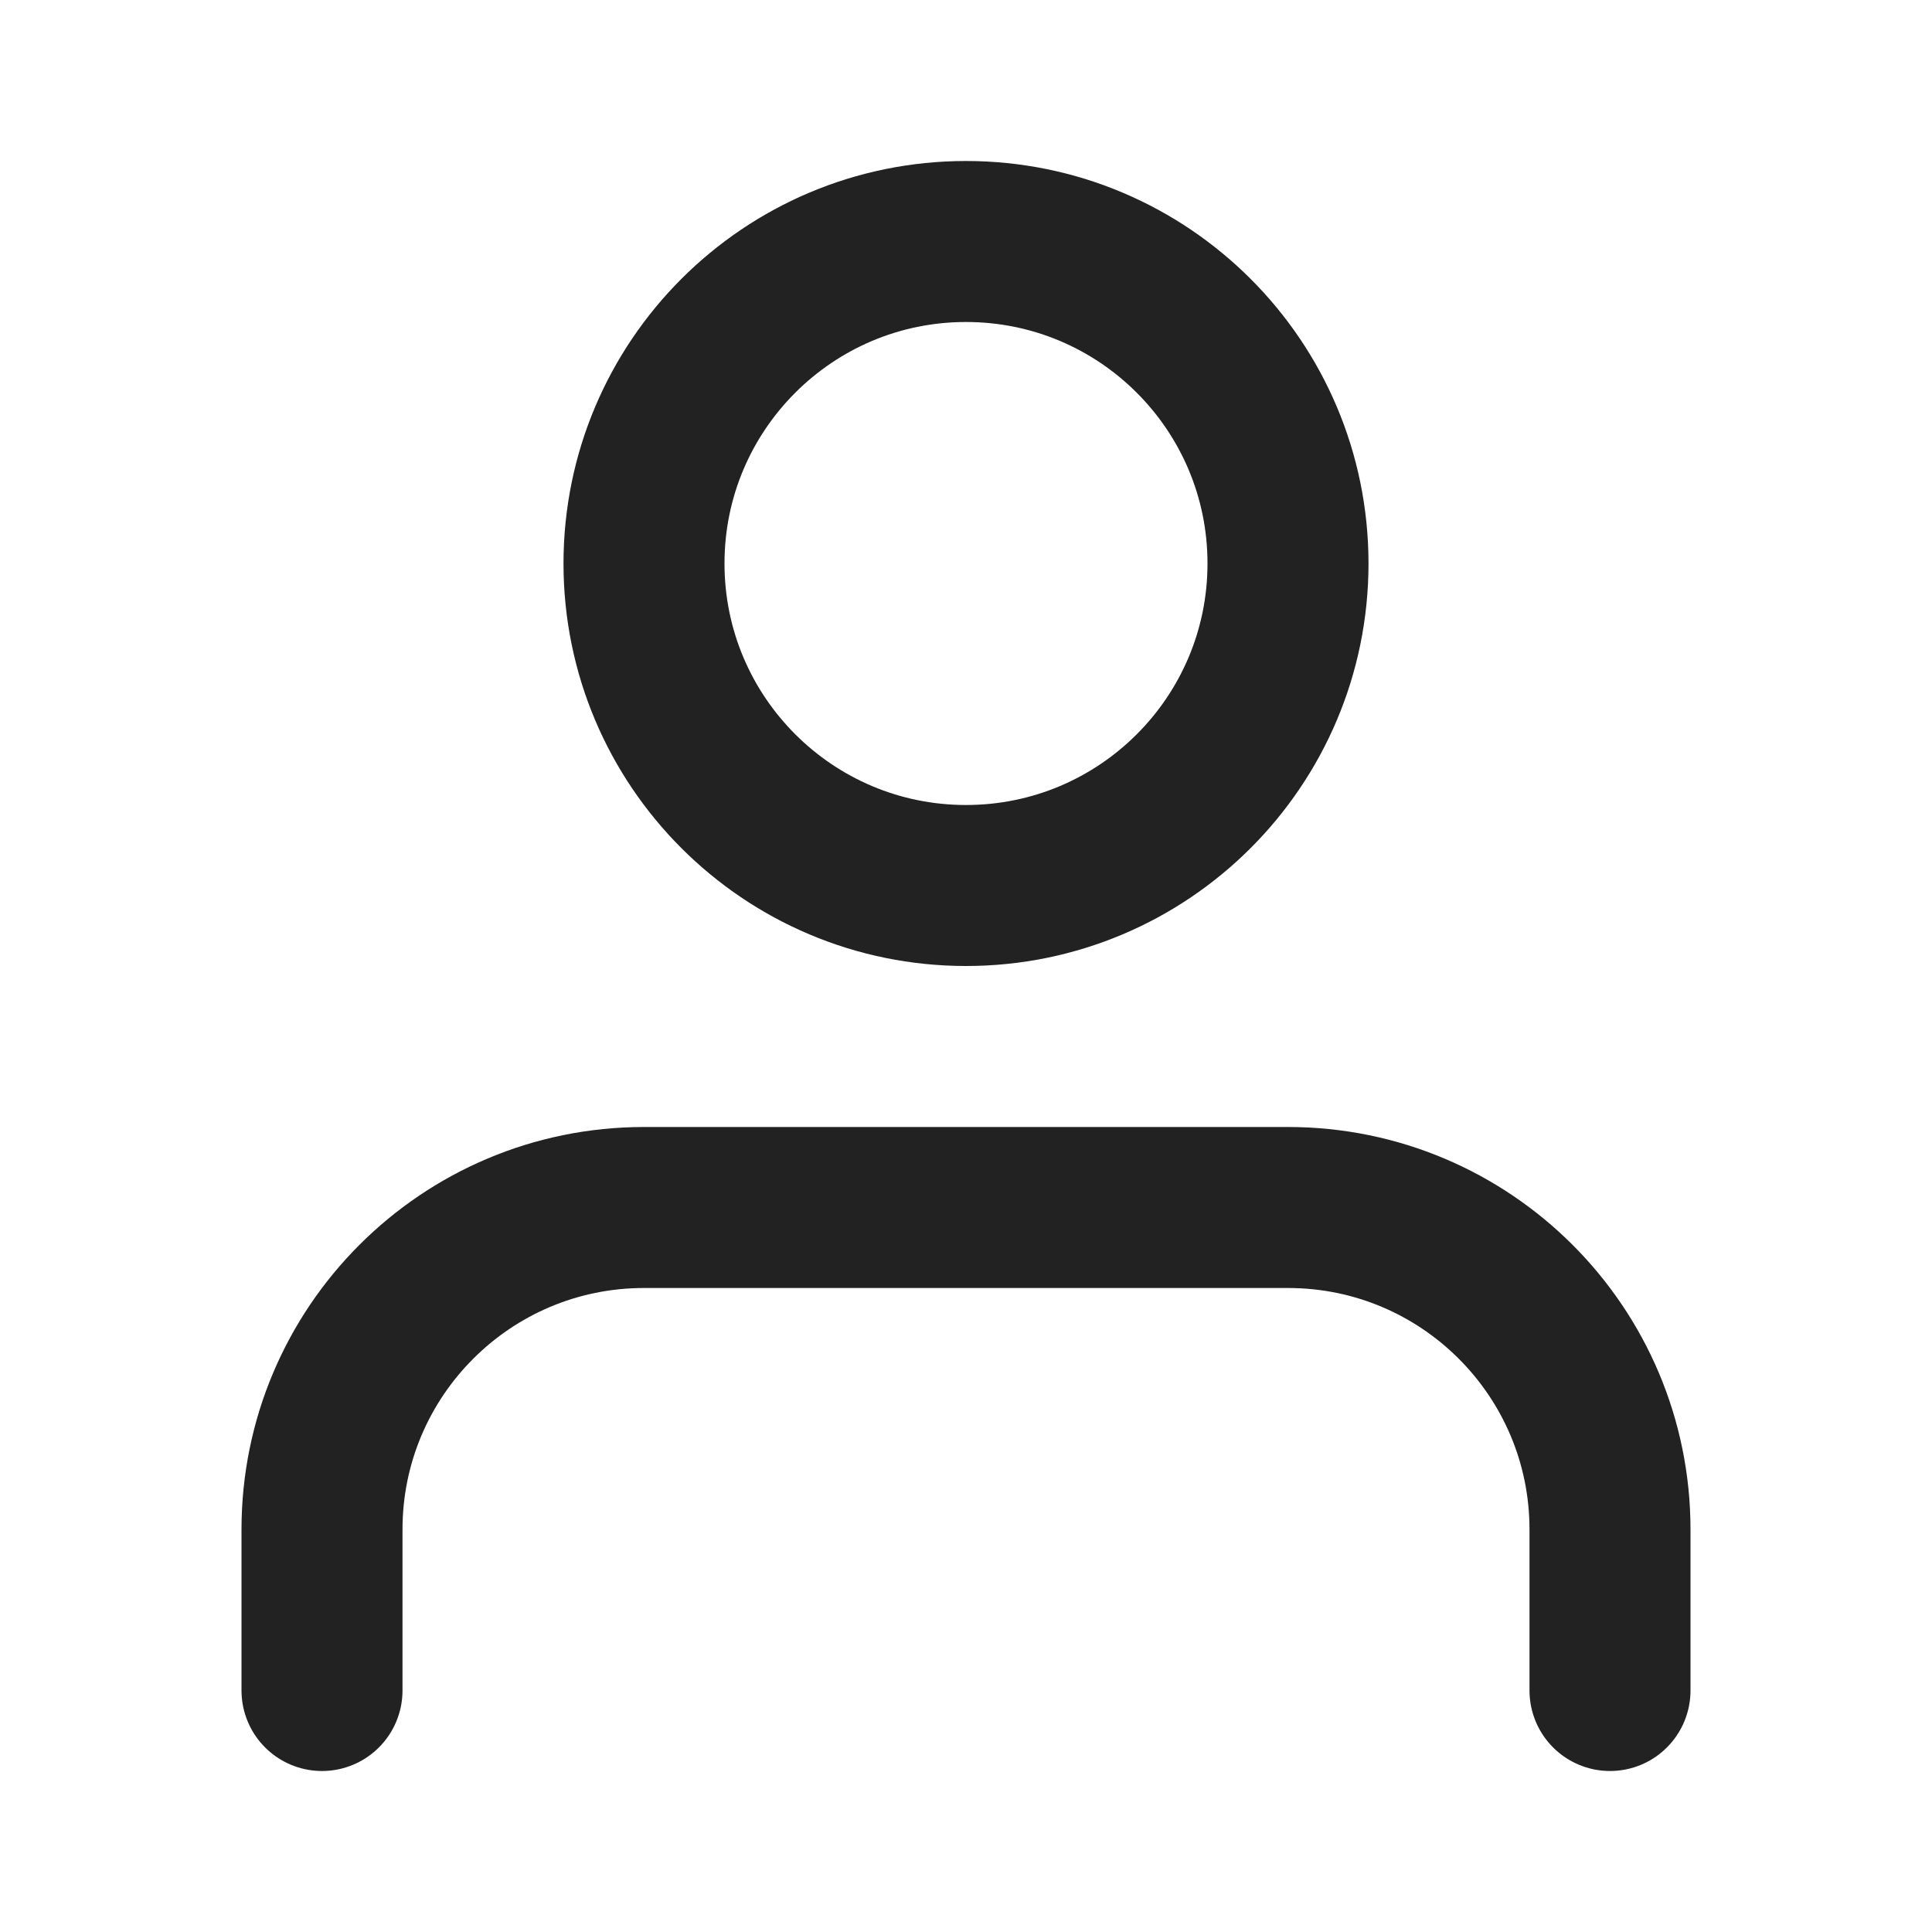
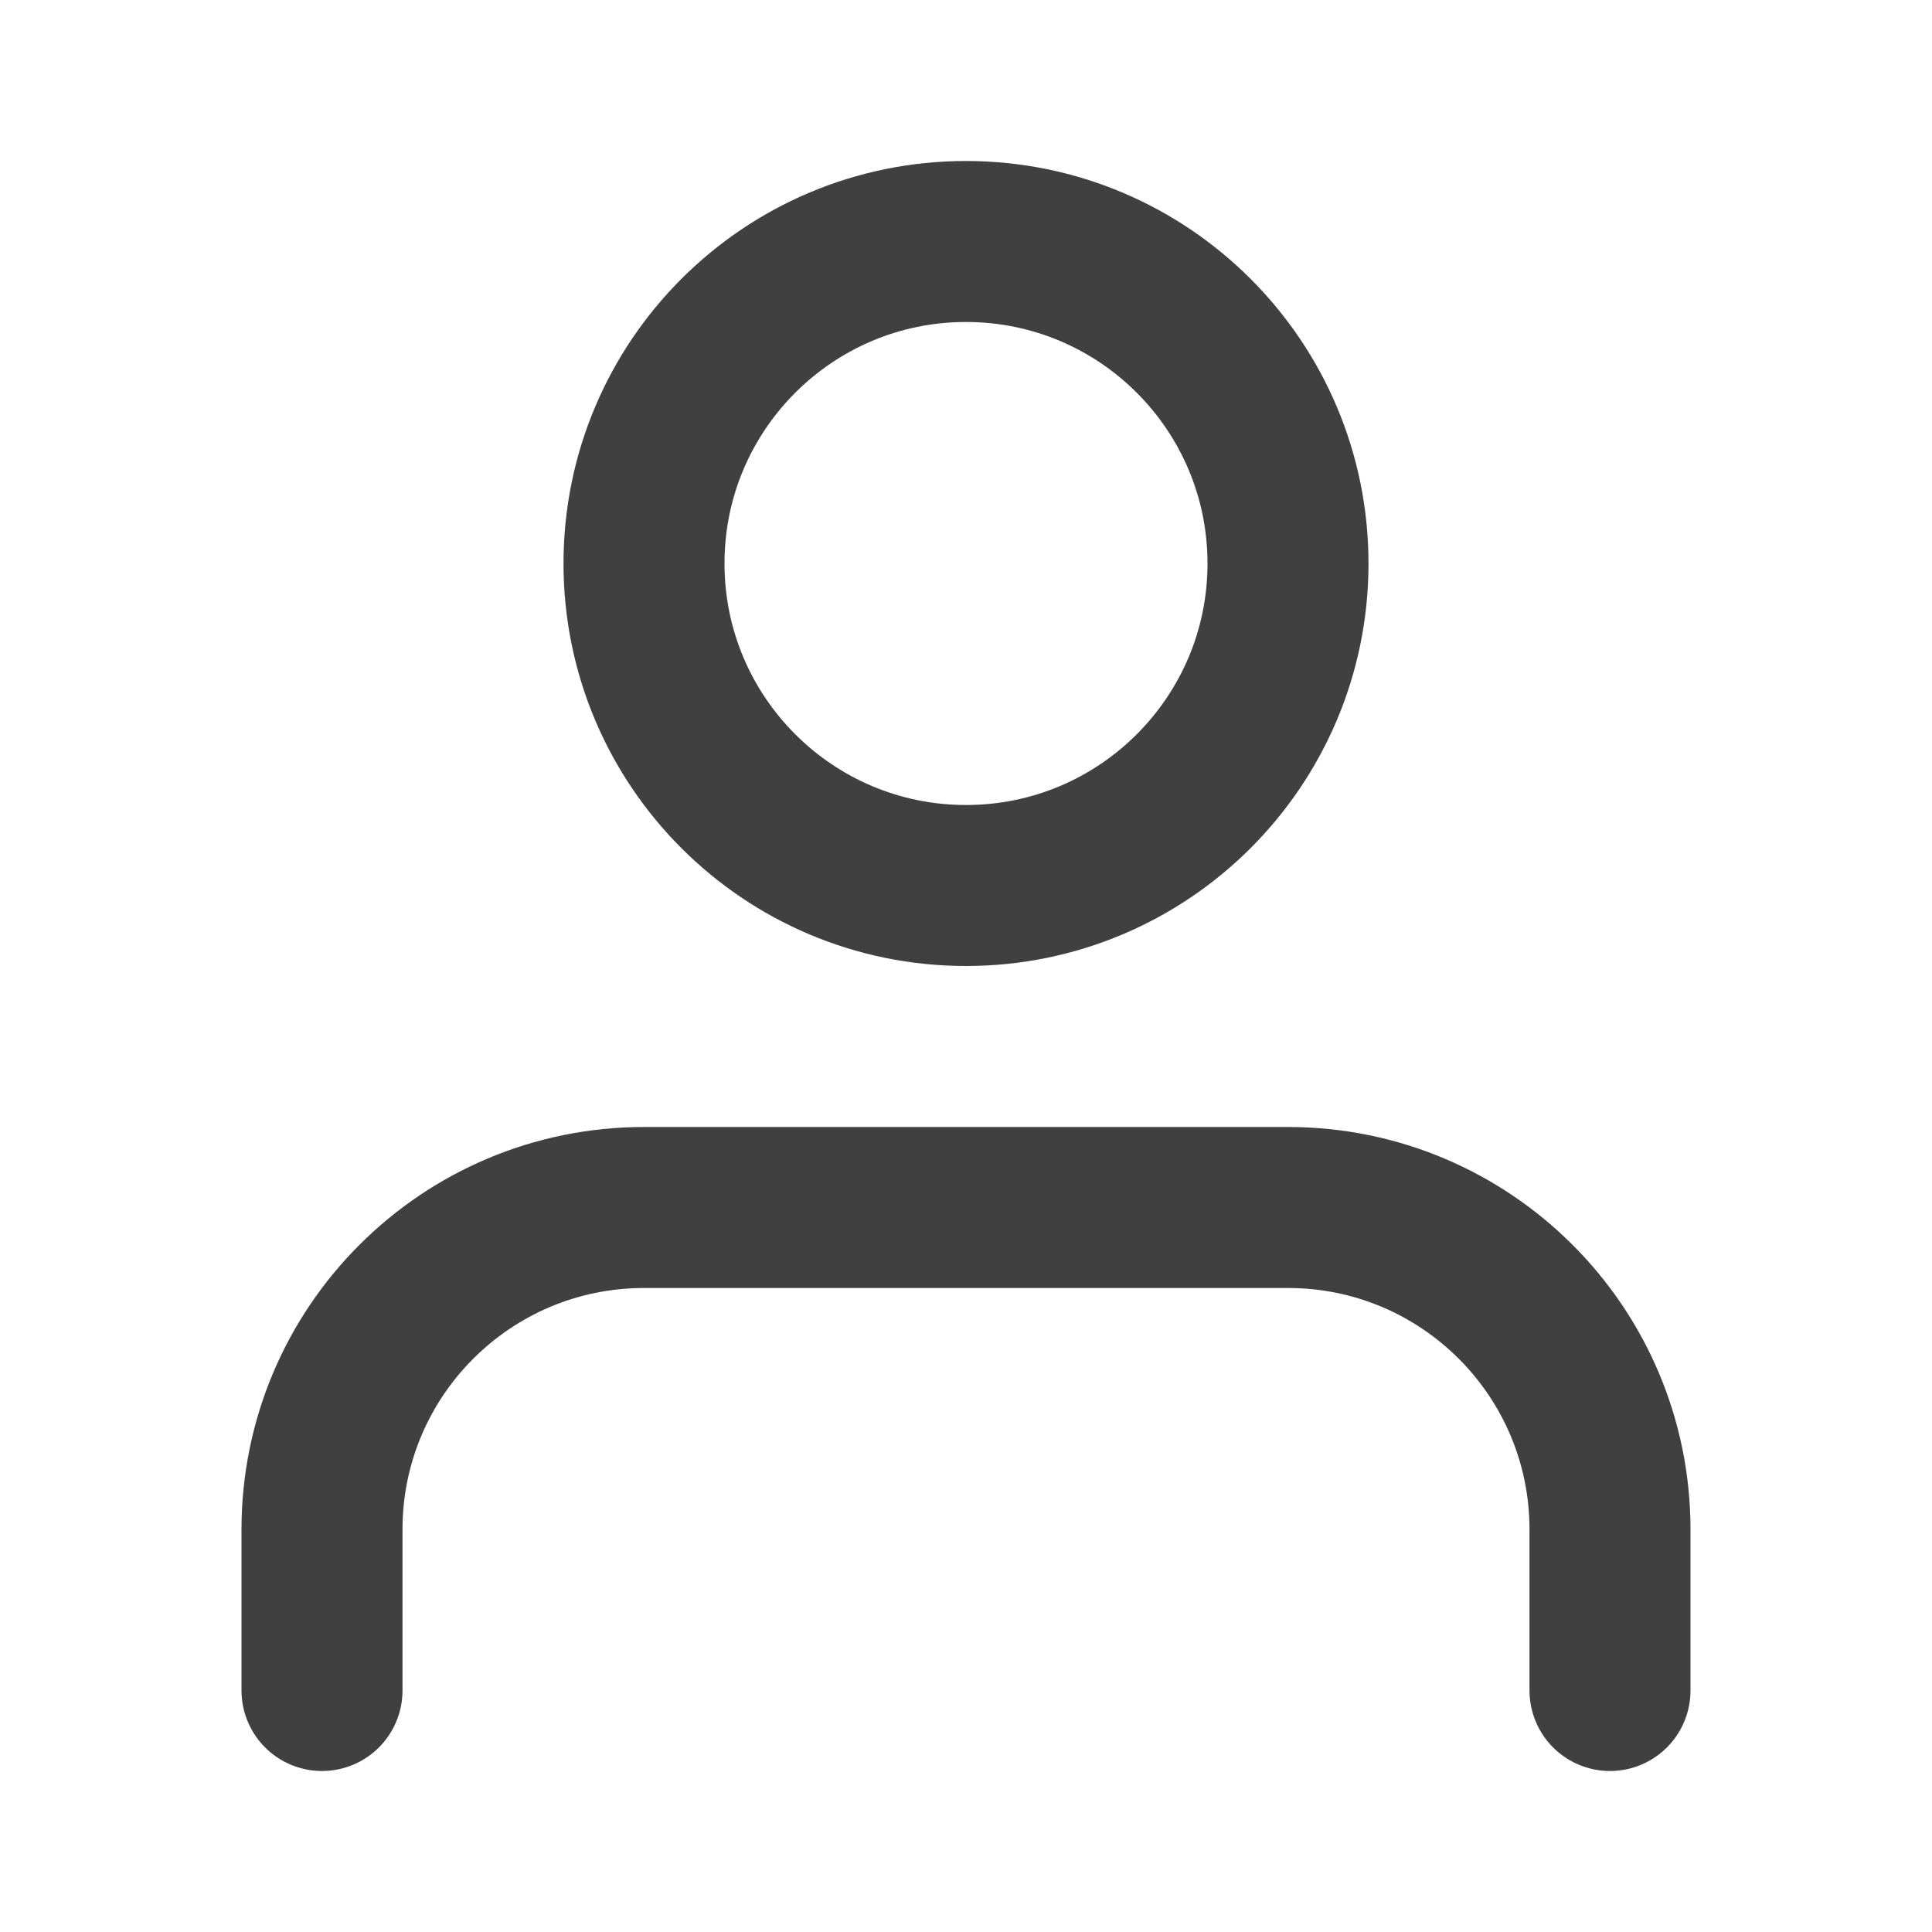
<svg xmlns="http://www.w3.org/2000/svg" width="24" height="24" viewBox="0 0 24 24" fill="none" stroke="currentColor" stroke-width="2" stroke-linecap="round" stroke-linejoin="round" class="feather feather-user" version="1.1" id="svg828">
  <defs id="defs832" />
-   <path d="M20 21v-2a4 4 0 0 0-4-4H8a4 4 0 0 0-4 4v2" id="path824" style="stroke:#222222;stroke-opacity:1" />
-   <circle cx="12" cy="7" r="4" id="circle826" style="stroke:#222222;stroke-opacity:1" />
+   <path d="M20 21v-2a4 4 0 0 0-4-4H8a4 4 0 0 0-4 4v2" id="path824" style="stroke:#404040;stroke-opacity:1" />
+   <circle cx="12" cy="7" r="4" id="circle826" style="stroke:#404040;stroke-opacity:1" />
</svg>
